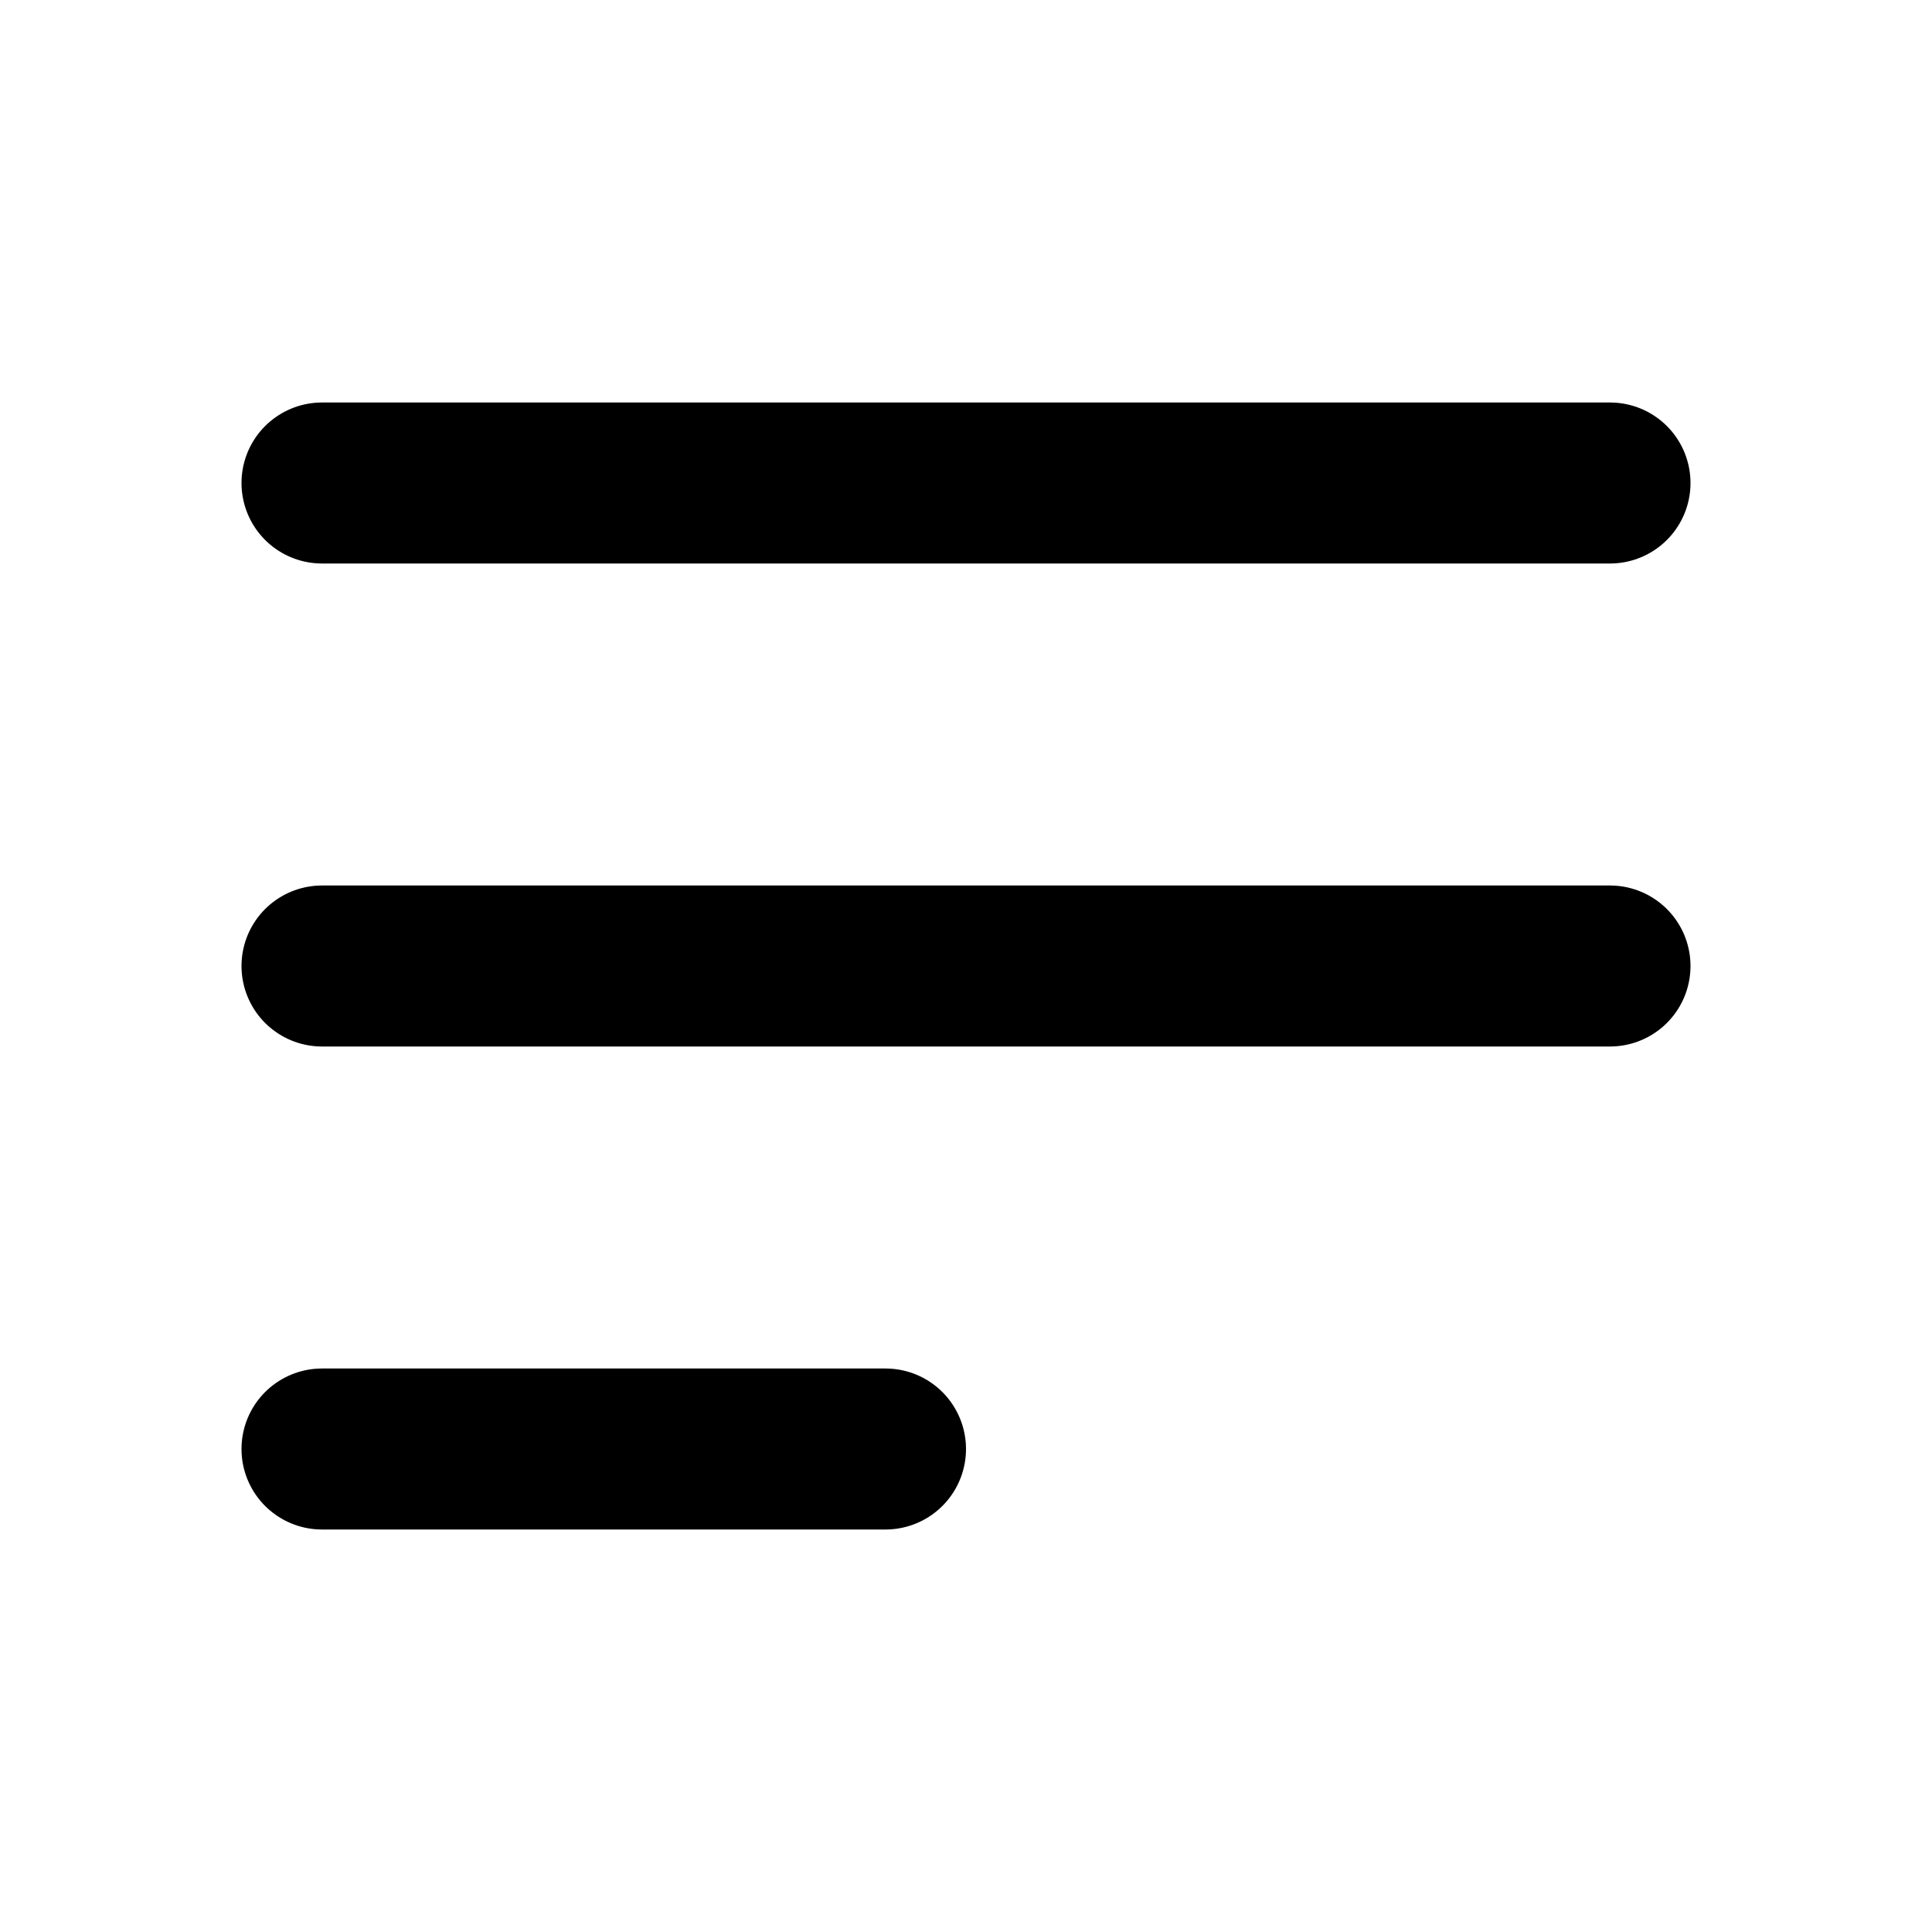
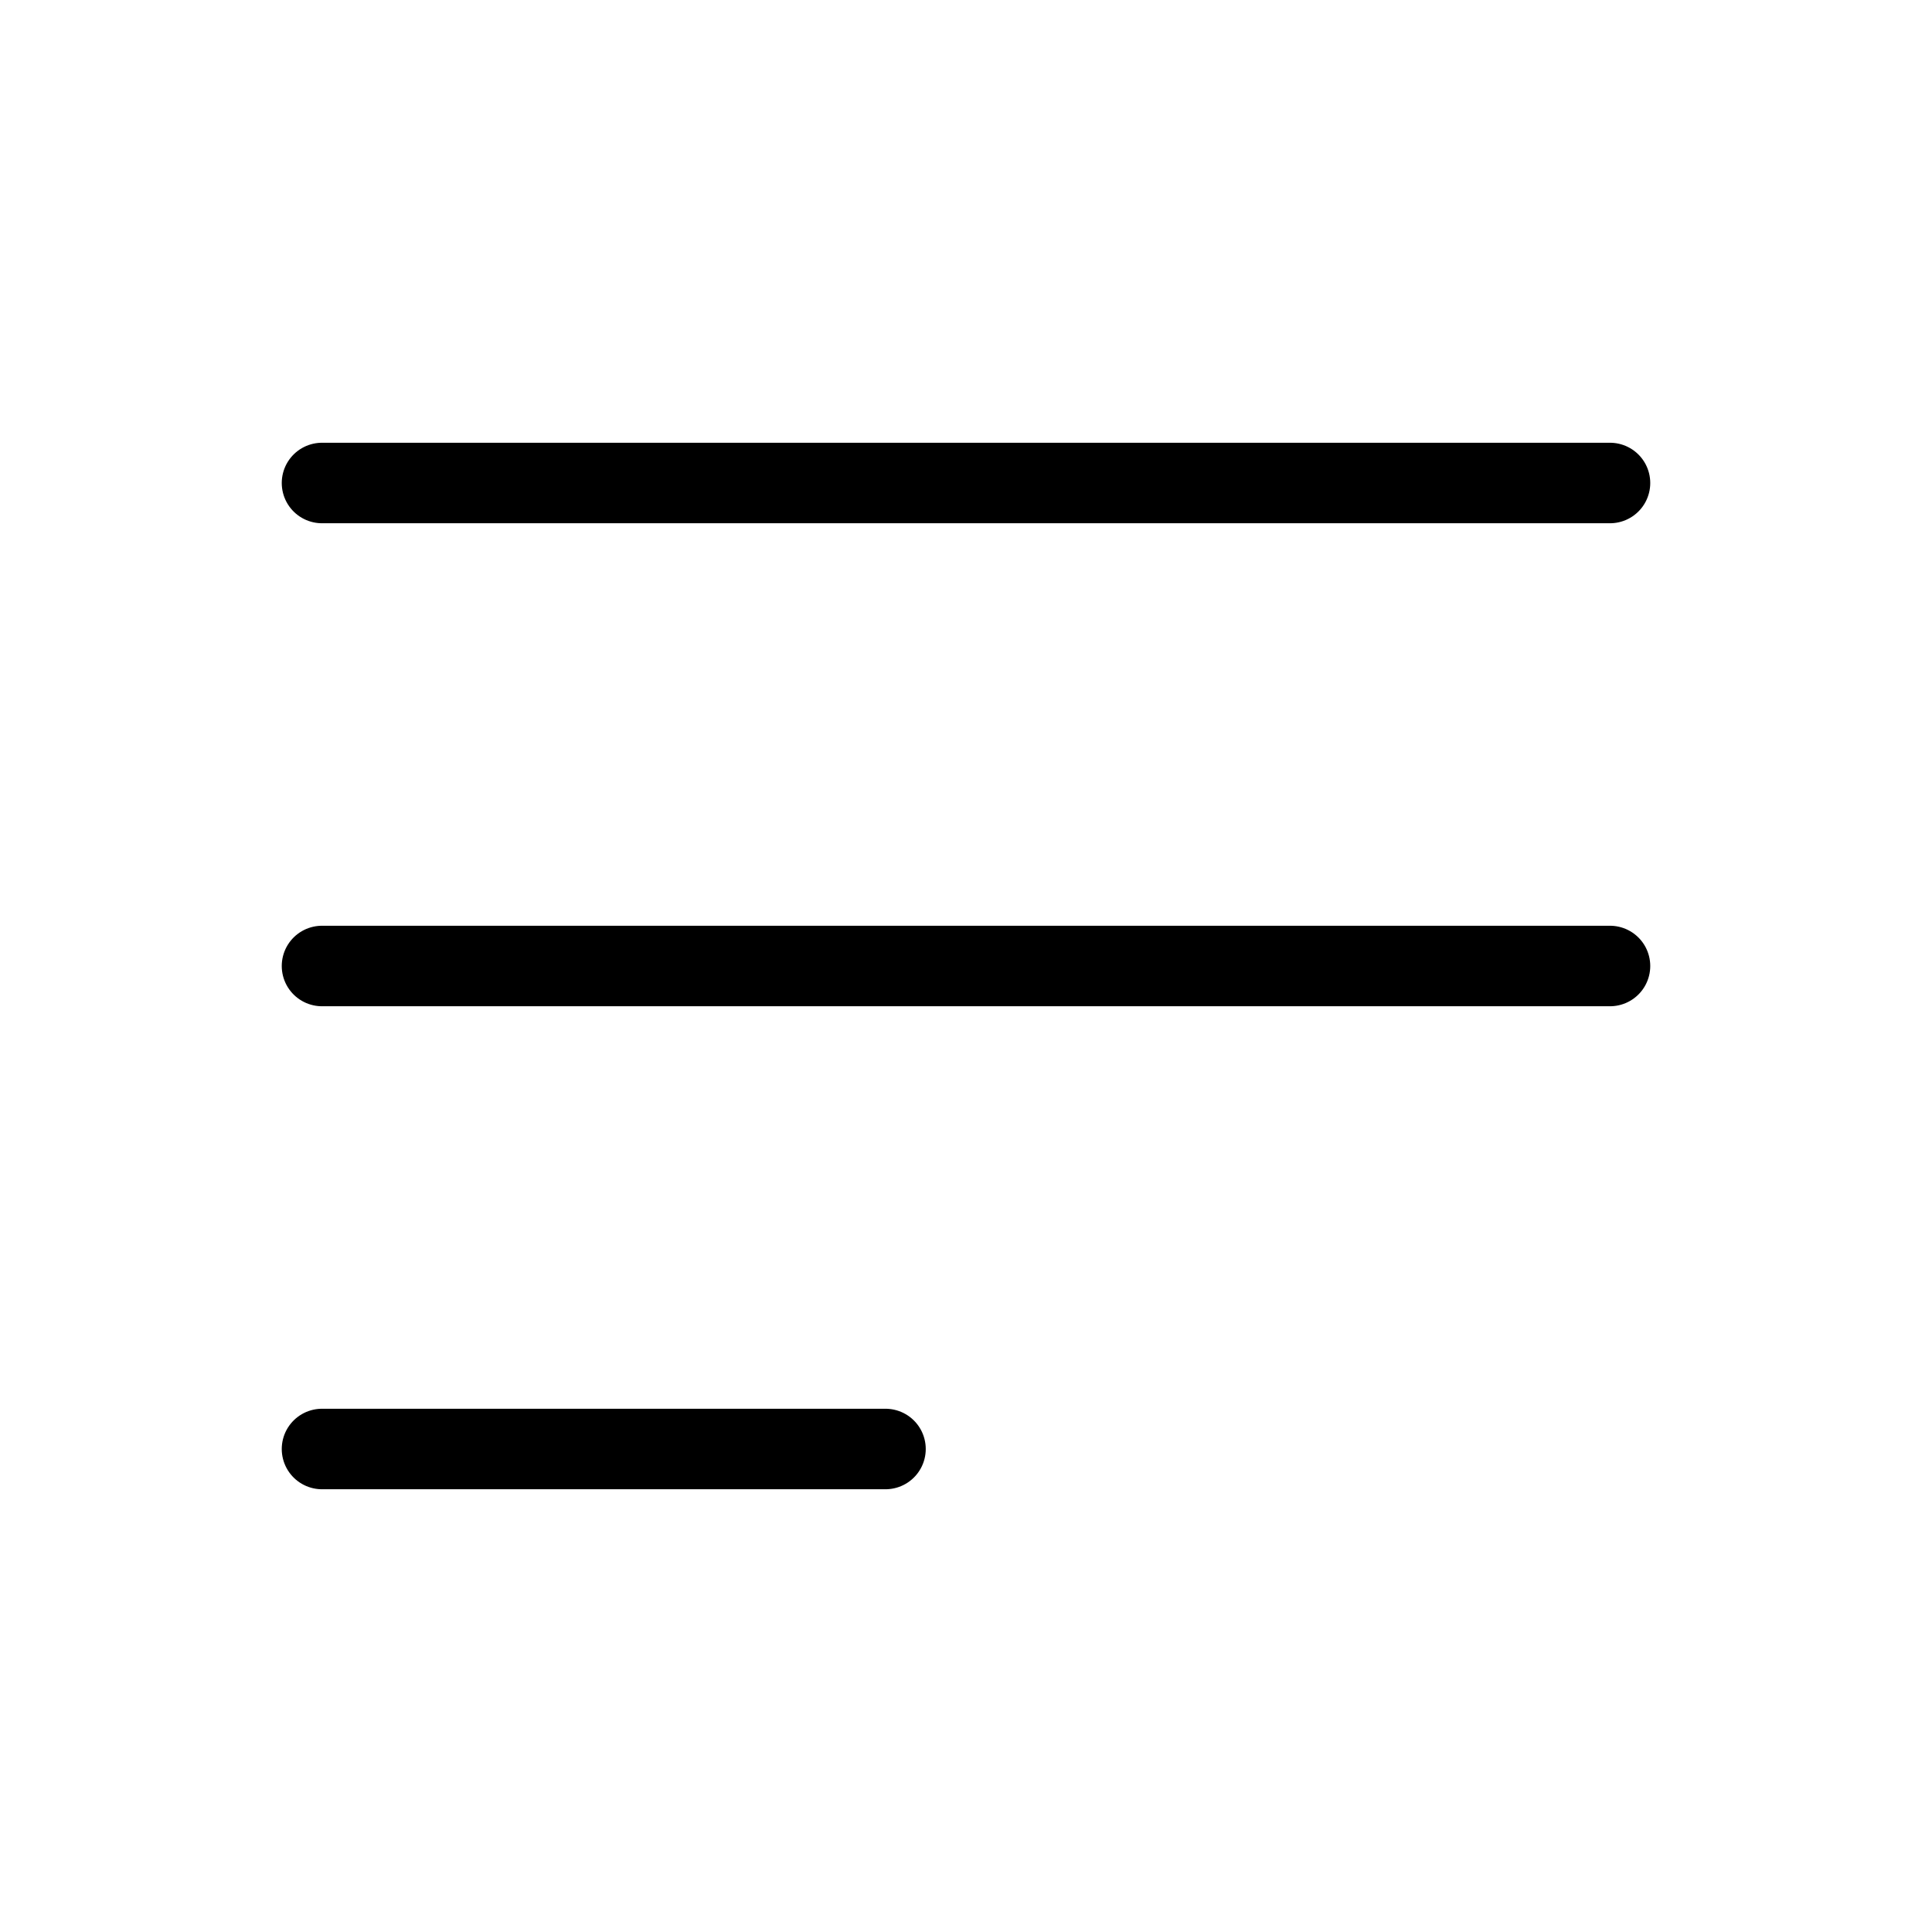
<svg xmlns="http://www.w3.org/2000/svg" class="h-12 w-12 text-red-500 basis-1/4" fill="none" viewBox="0 0 24 24" stroke="currentColor" aria-hidden="true">
-   <path stroke-linecap="round" stroke-linejoin="round" stroke-width="2" d="M4 6h16M4 12h16M4 18h7" />
+   <path stroke-linecap="round" stroke-linejoin="round" stroke-width="1" d="M4 6h16M4 12h16M4 18h7" />
</svg>
